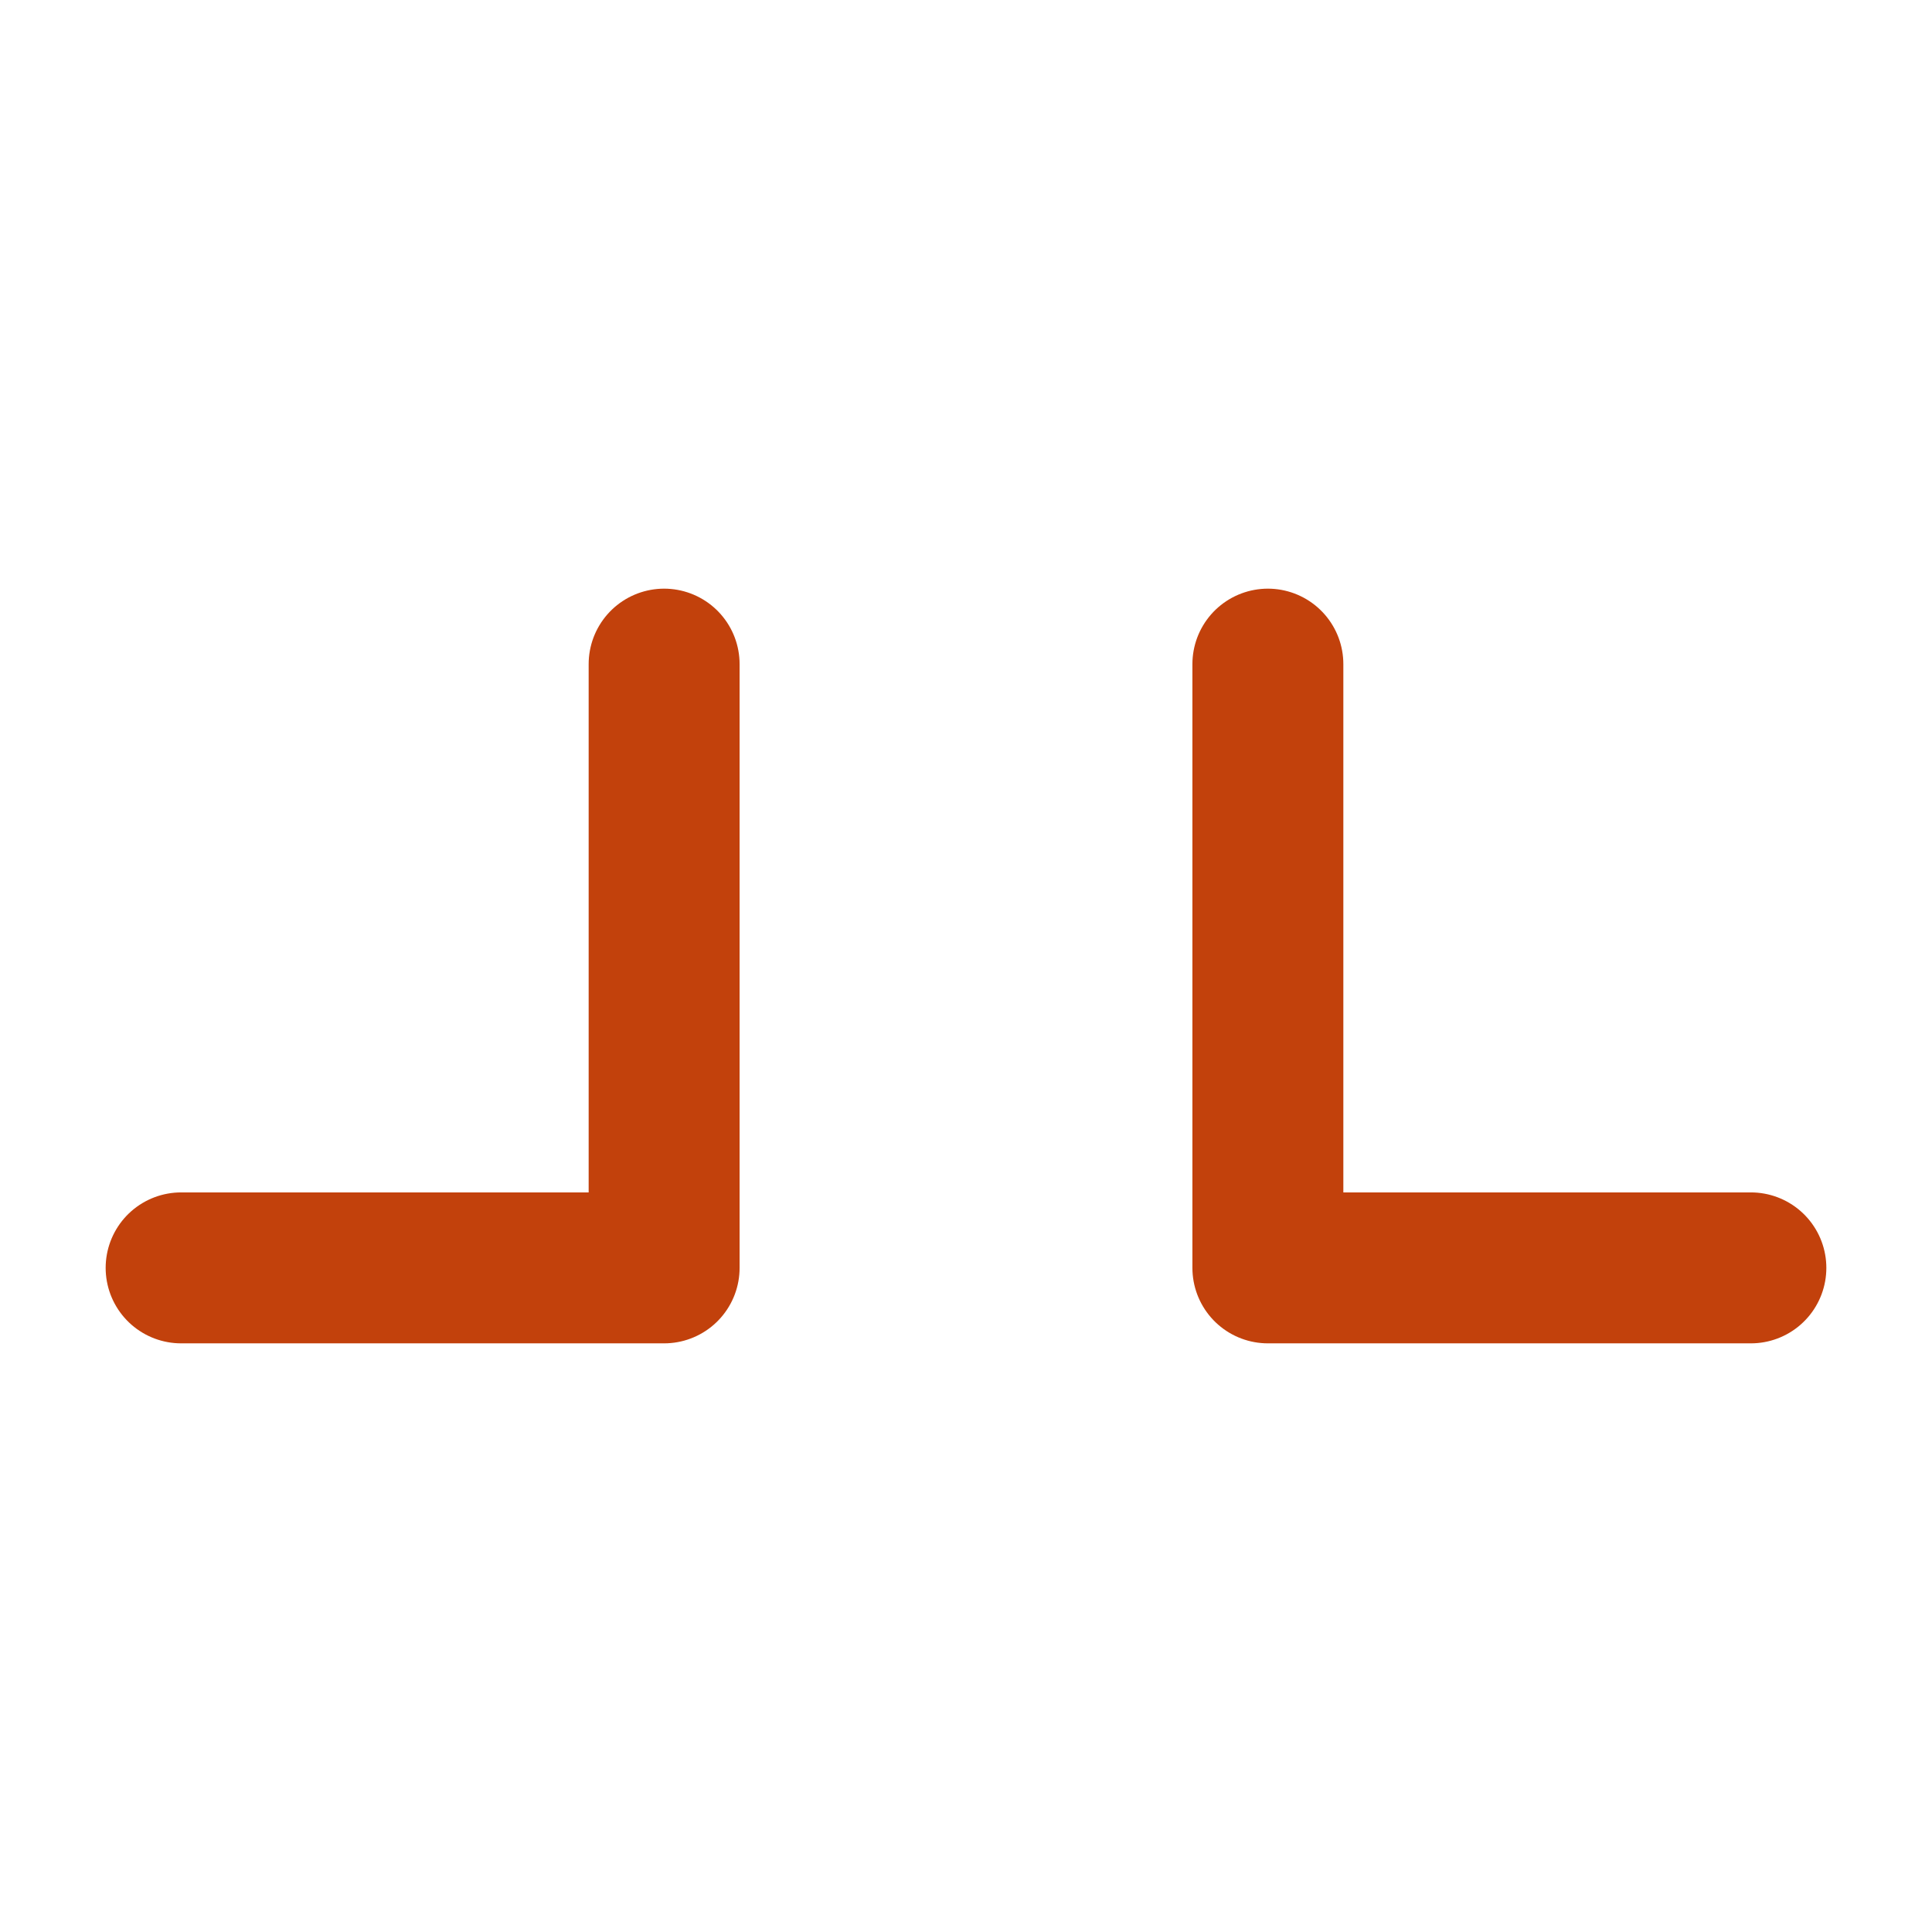
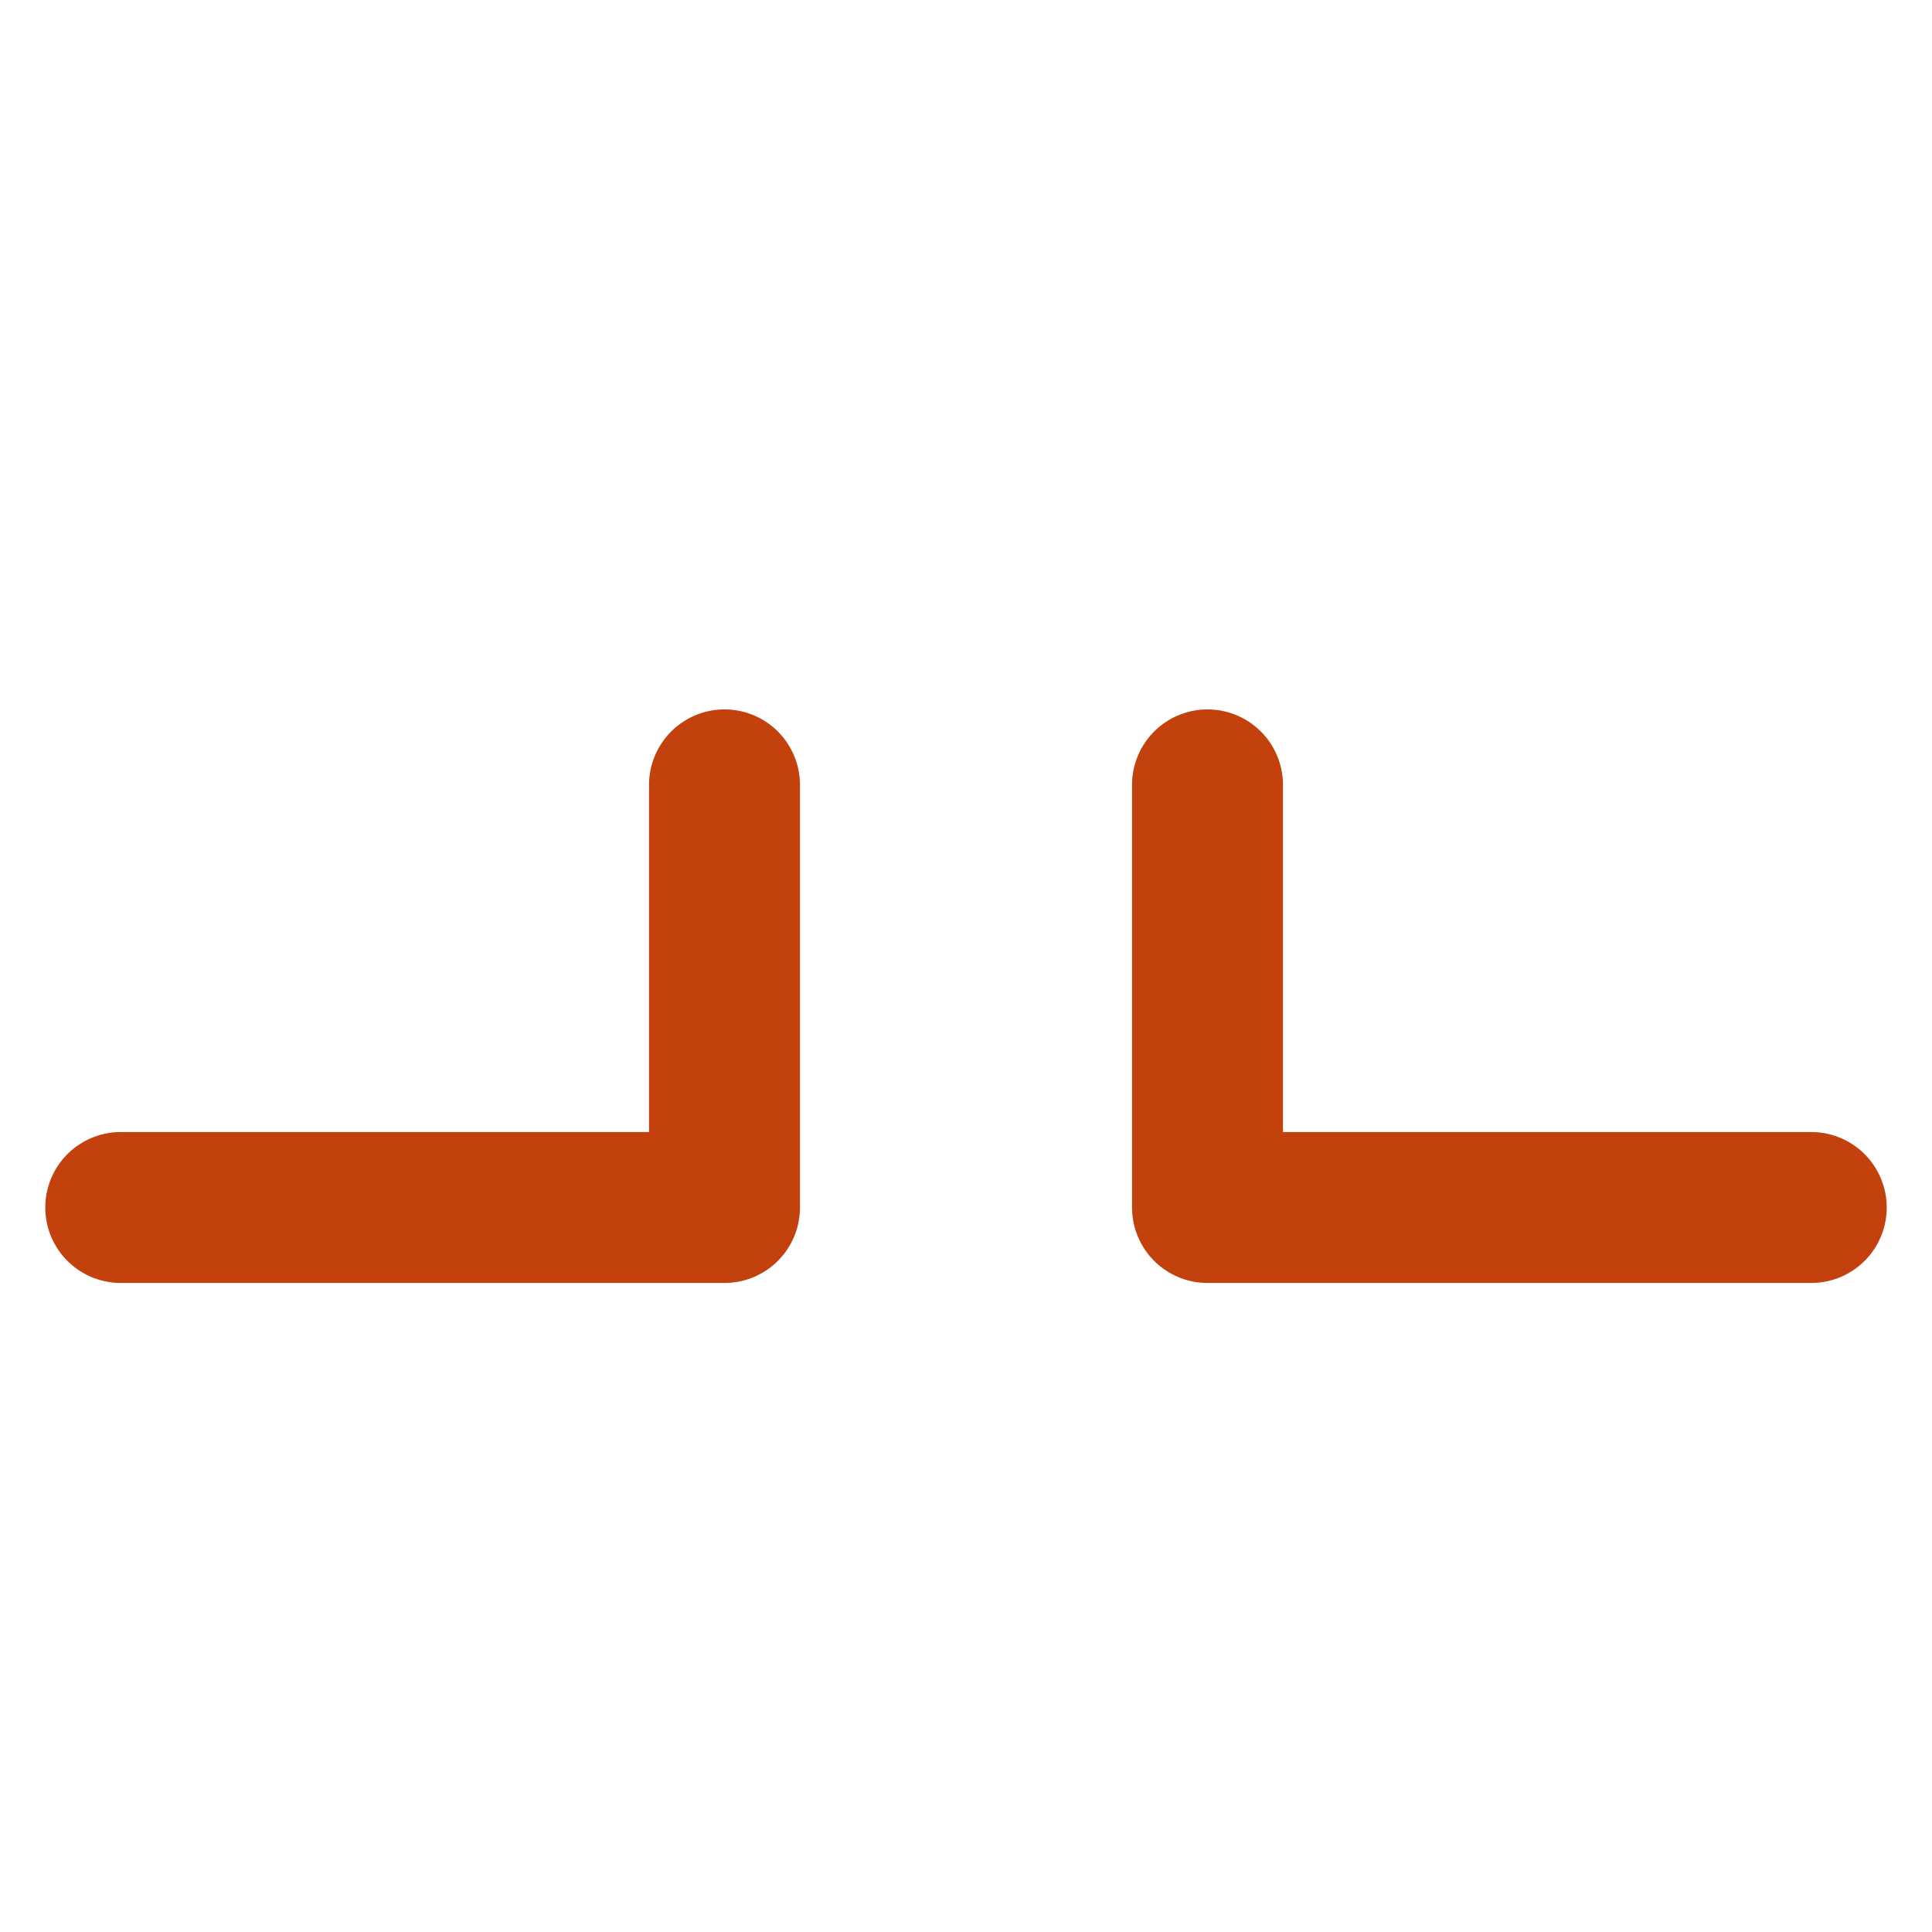
<svg xmlns="http://www.w3.org/2000/svg" viewBox="0 0 32 32" width="32" height="32" fill="none" stroke="#C2410C" stroke-width="2.5" stroke-linecap="round" stroke-linejoin="round" role="img" aria-label="Frontier">
  <style>@media (prefers-color-scheme: dark){*{stroke:#F28C4B}circle{fill:#F28C4B}}</style>
-   <path d="M3 21H11V11M21 11V21H29" />
+   <path d="M2 20H12V13M20 13V20H30" />
</svg>
